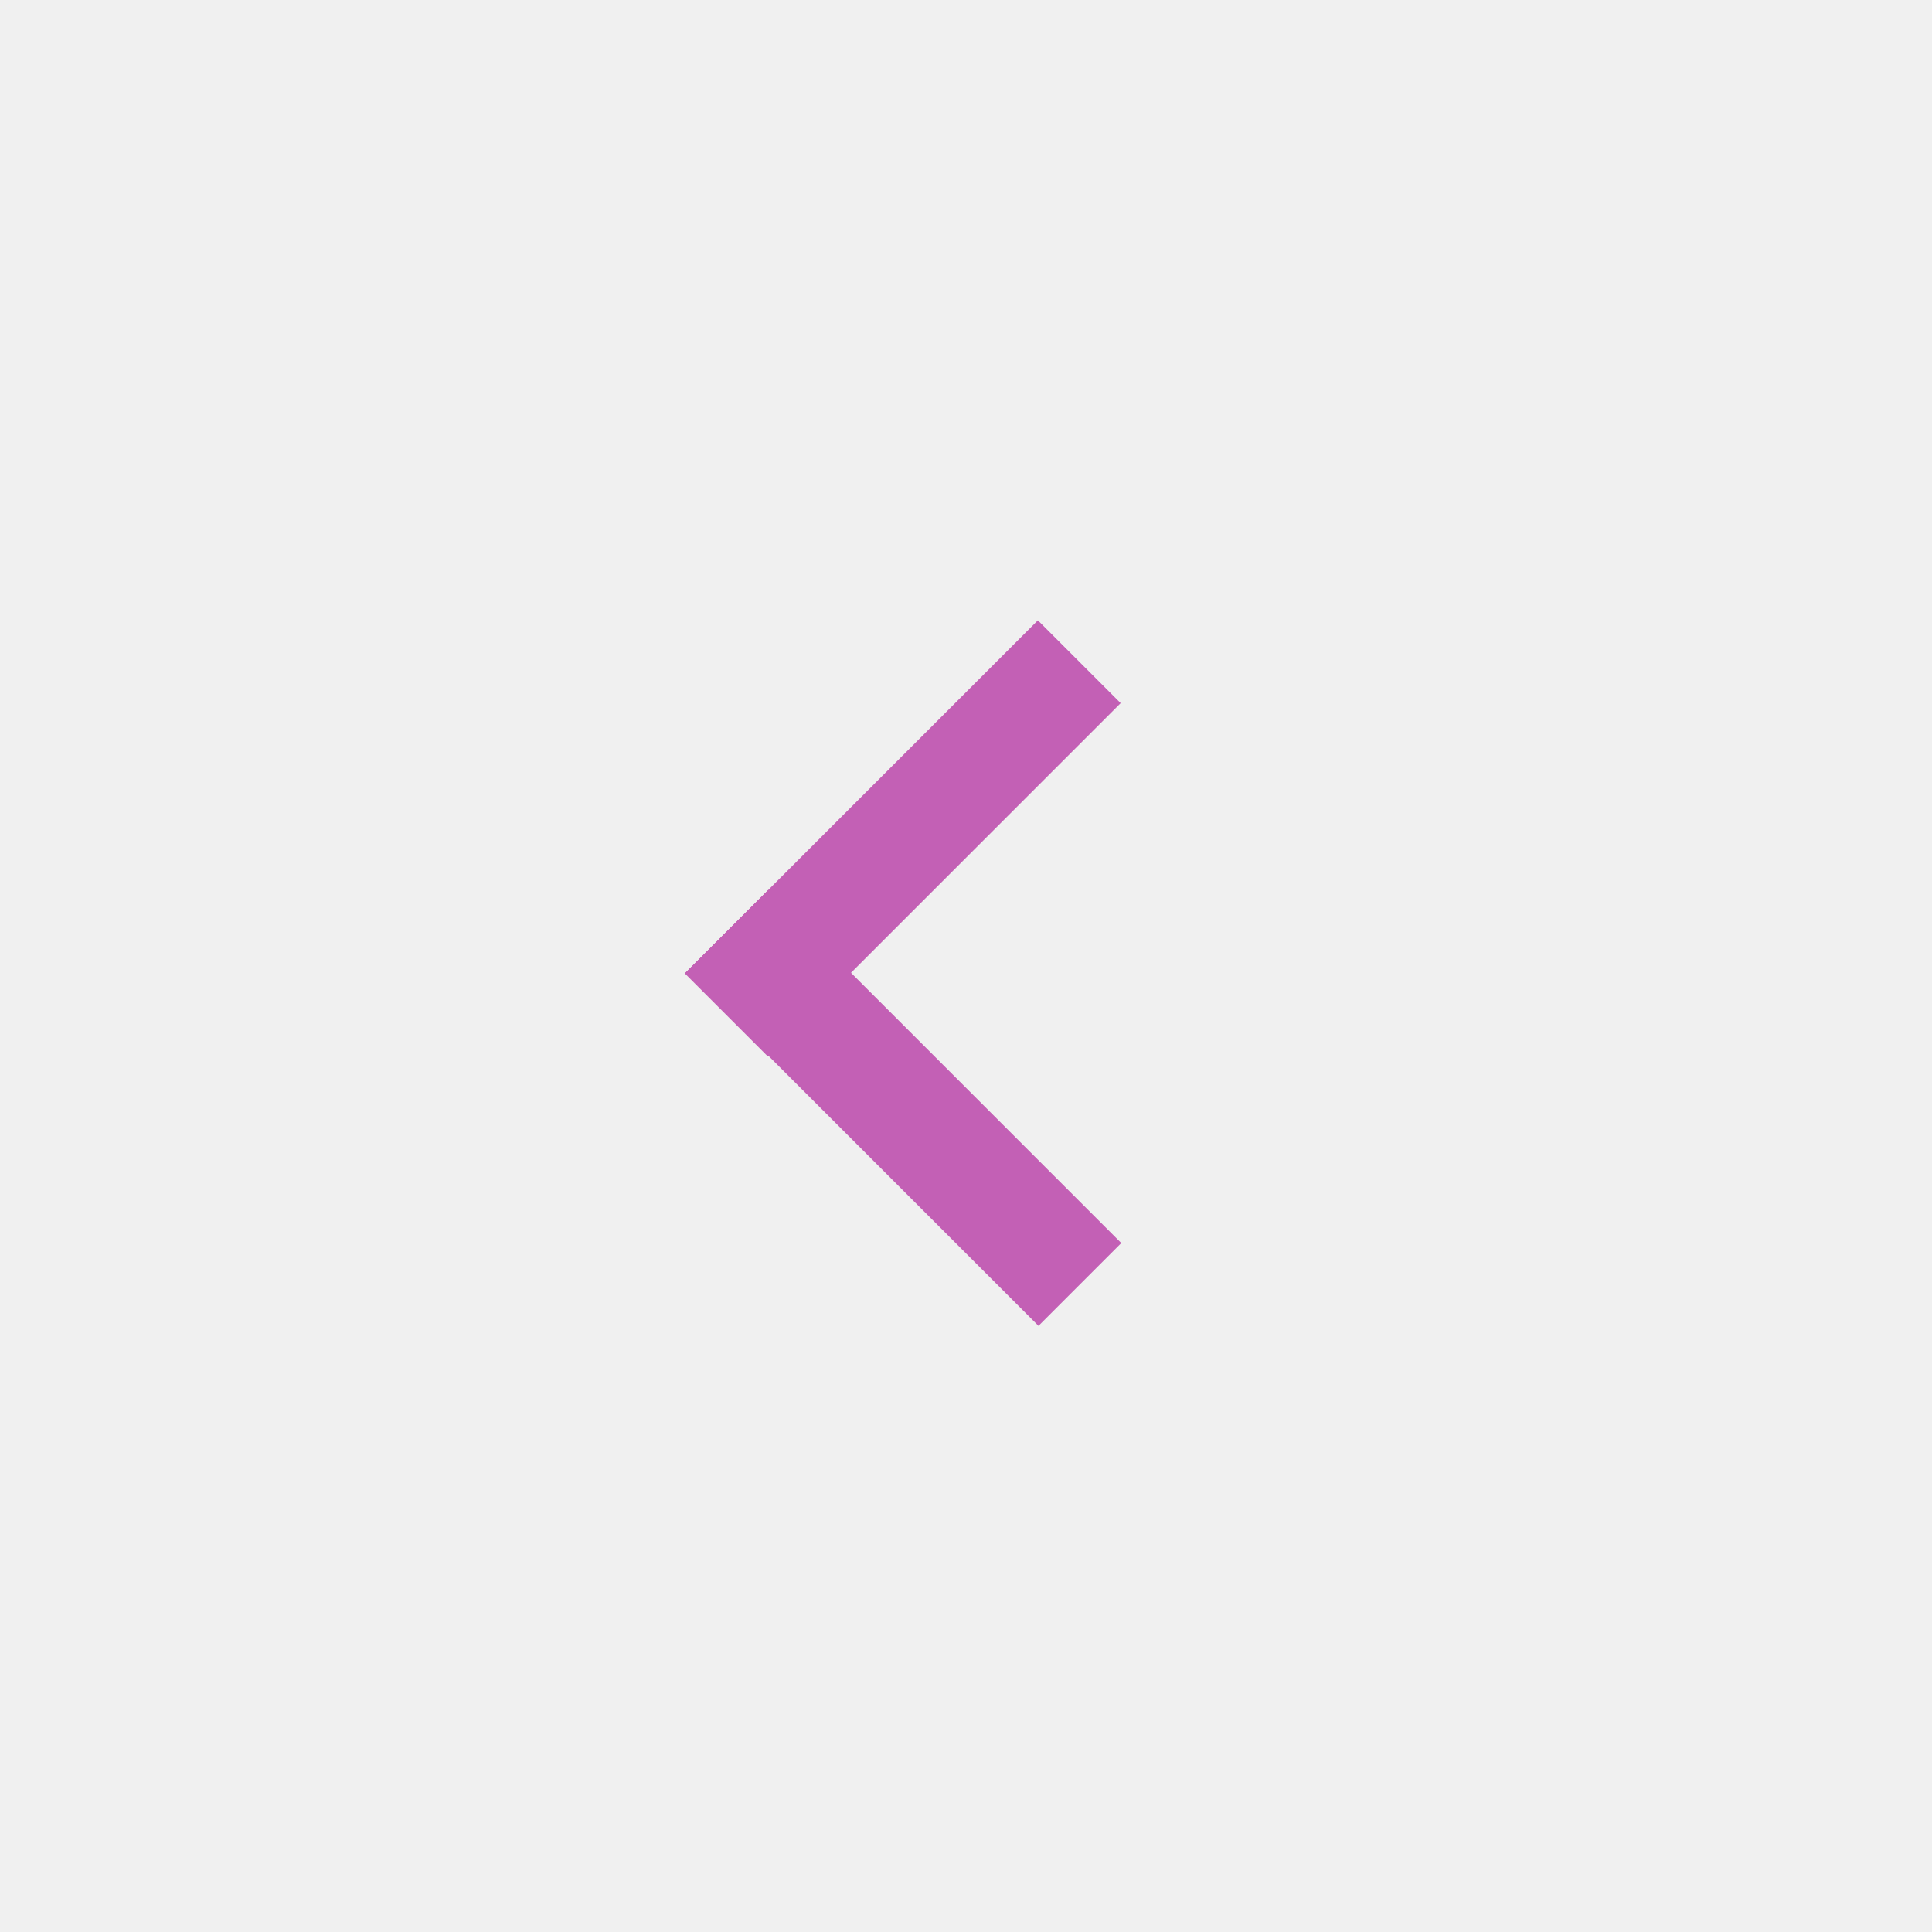
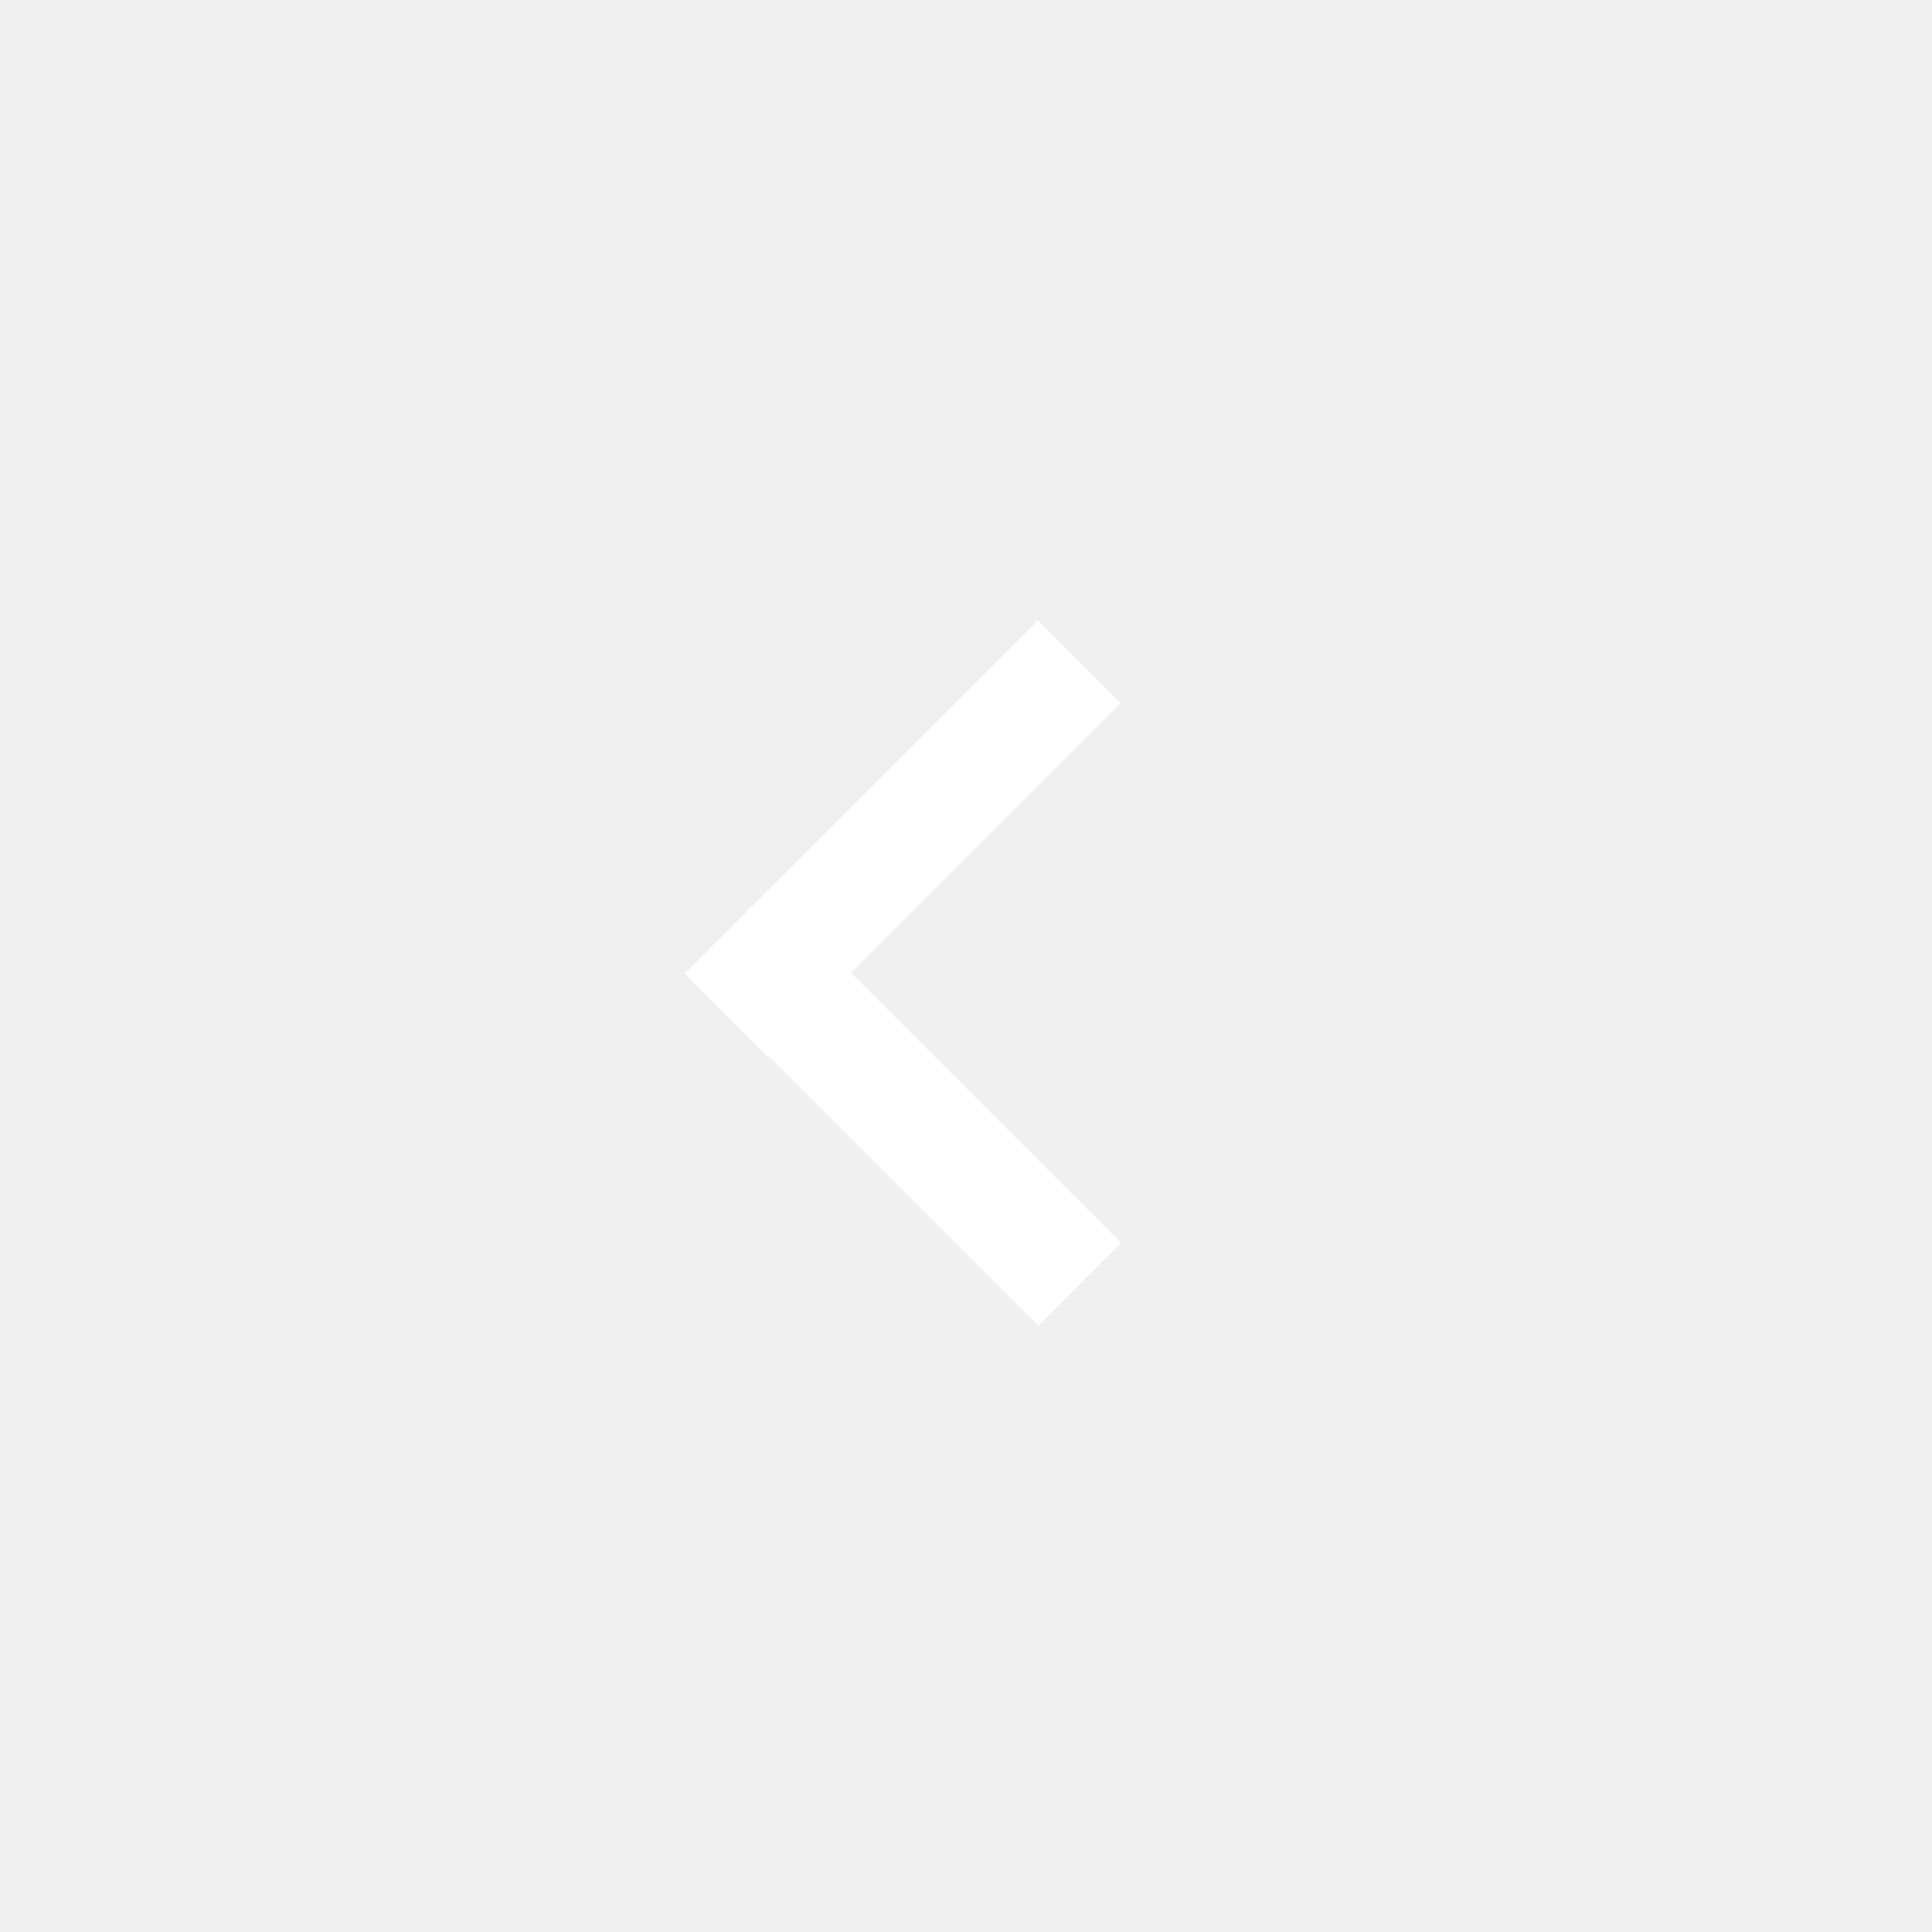
<svg xmlns="http://www.w3.org/2000/svg" width="66" height="66" viewBox="0 0 66 66">
  <g id="magjike_left" transform="translate(-188 -4151)">
    <g id="button_next" data-name="button next" transform="translate(1934 7110.5) rotate(180)">
      <g id="Group_127" data-name="Group 127">
        
      </g>
    </g>
    <g id="artistet_arrow_l" transform="translate(222.873 4170.788) rotate(45)">
-       <rect id="Rectangle_45" data-name="Rectangle 45" width="4" height="17.057" transform="translate(1.404 0.581)" fill="#c360b5" />
-       <rect id="Rectangle_46" data-name="Rectangle 46" width="4" height="17.057" transform="translate(18.461 13.608) rotate(90)" fill="#c360b5" />
+       <rect id="Rectangle_45" data-name="Rectangle 45" width="4" height="17.057" transform="translate(1.404 0.581)" fill="#fff" />
+       <rect id="Rectangle_46" data-name="Rectangle 46" width="4" height="17.057" transform="translate(18.461 13.608) rotate(90)" fill="#fff" />
    </g>
  </g>
</svg>
